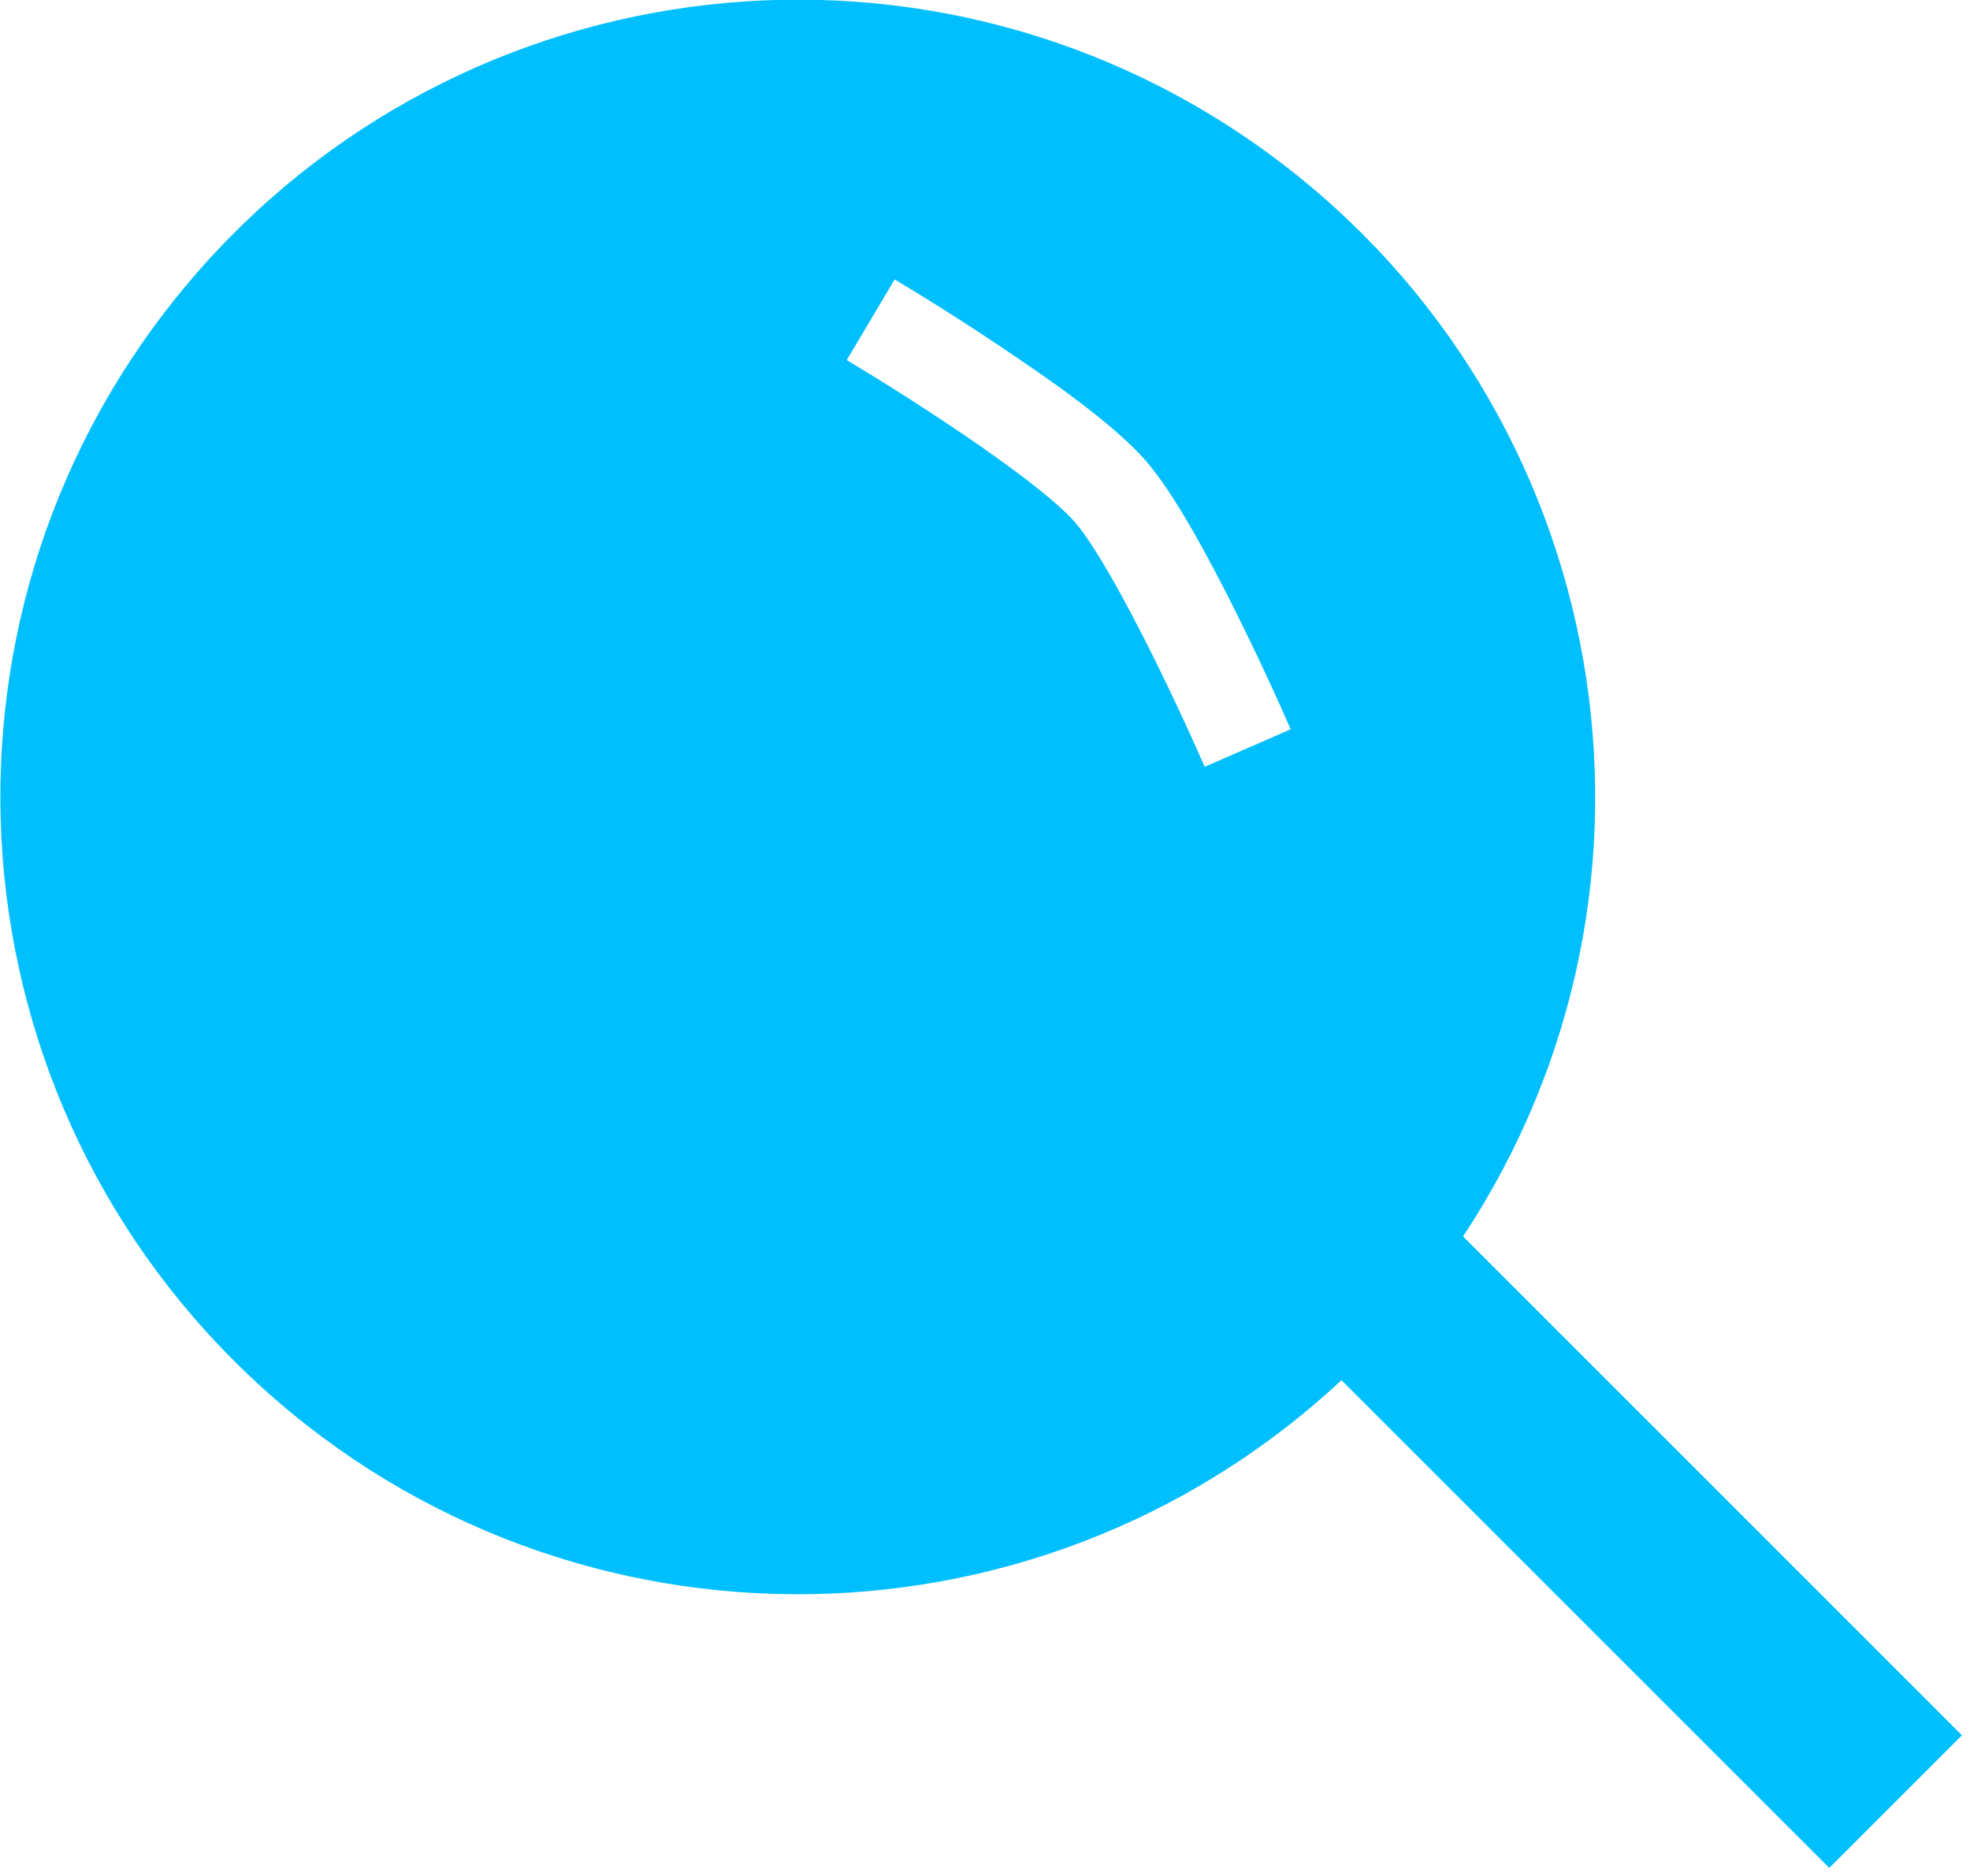
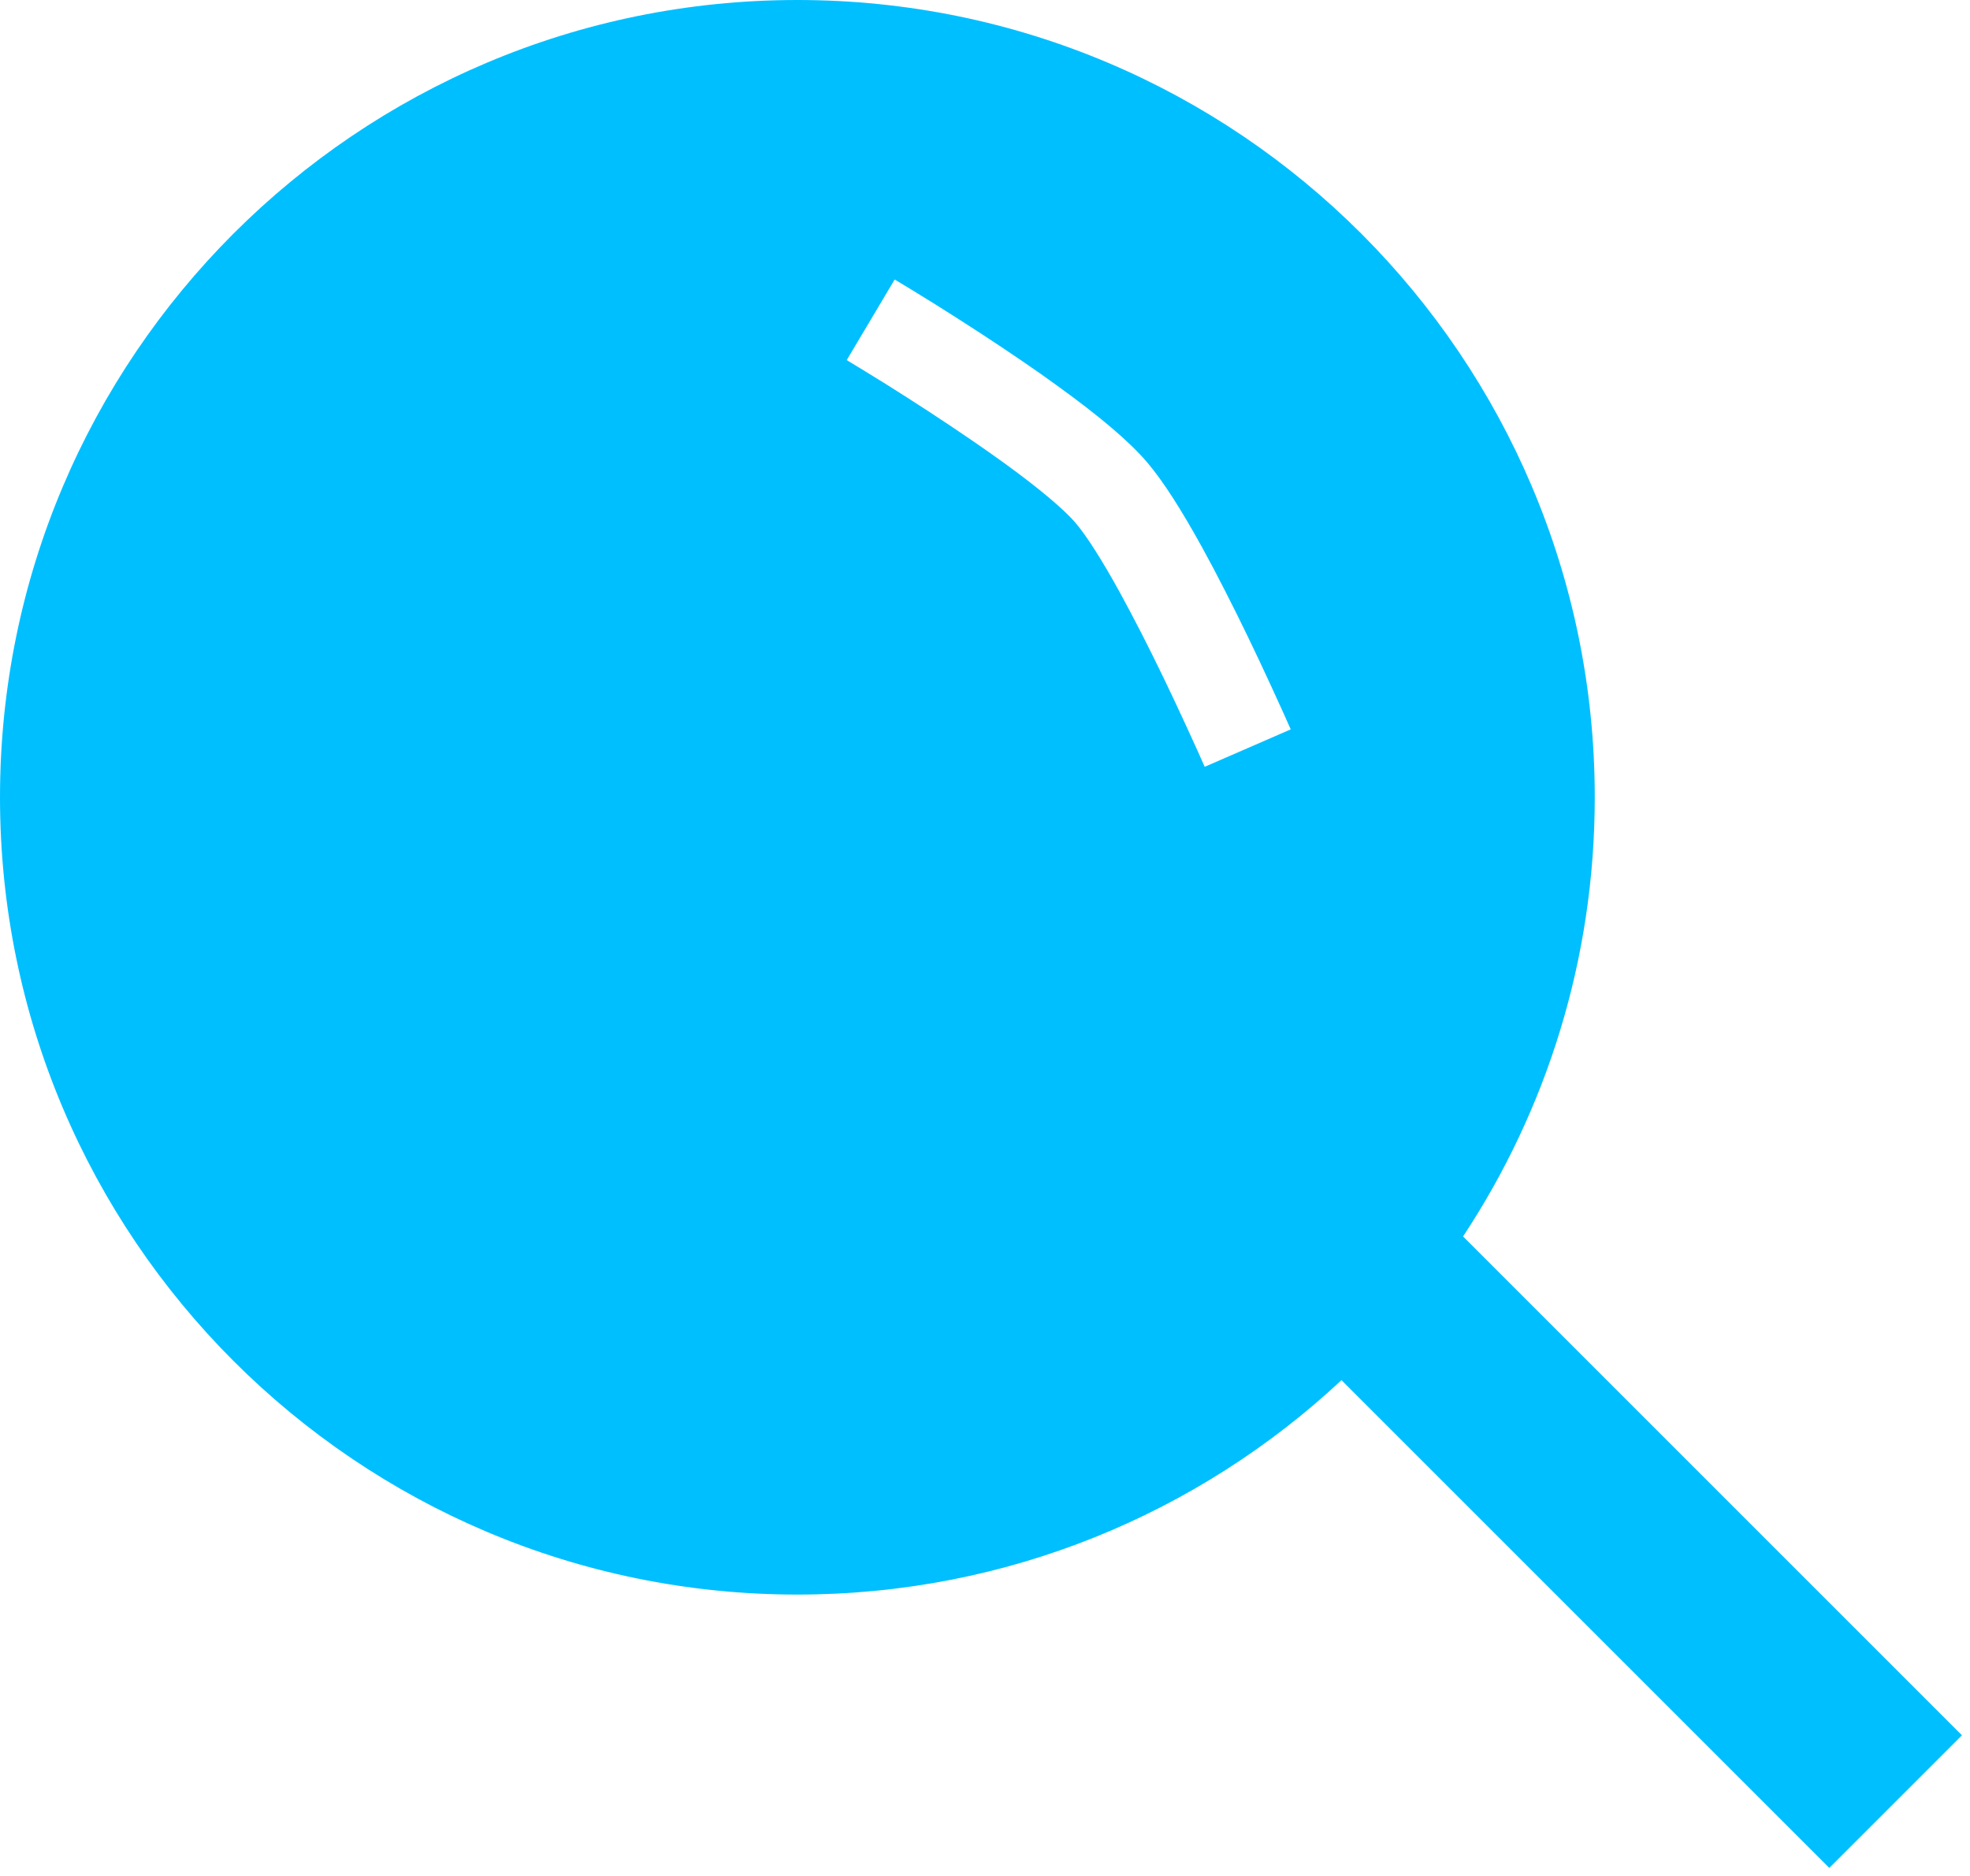
- <svg xmlns="http://www.w3.org/2000/svg" width="21" height="20" viewBox="6701 -669 21 20">
-   <path d="M6715.3-654.286a8.5 8.5 0 1 1 1.296-1.532l5.318 5.318-1.414 1.414-5.2-5.2zm-5.274-10.875a26.105 26.105 0 0 1 1.323.847c.123.085.24.167.349.246.373.27.644.497.77.646.118.139.28.396.47.74.073.133.15.278.229.432a27.294 27.294 0 0 1 .675 1.425l.917-.4a28.284 28.284 0 0 0-.701-1.48 17.038 17.038 0 0 0-.244-.46c-.219-.397-.412-.701-.583-.903-.193-.227-.512-.495-.946-.81a27.073 27.073 0 0 0-1.748-1.143l-.511.86z" fill="#00BFFF" fill-rule="evenodd" />
+ <svg xmlns="http://www.w3.org/2000/svg" width="21px" height="20px" viewBox="6701 -669 21 20" version="1.1">
+   <path d="M6715.3,-654.286 C6713.781,-652.868 6711.742,-652 6709.5,-652 C6704.806,-652 6701,-655.806 6701,-660.5 C6701,-665.194 6704.806,-669 6709.5,-669 C6714.194,-669 6718,-665.194 6718,-660.5 C6718,-658.77 6717.483,-657.161 6716.596,-655.818 L6721.914,-650.5 L6720.5,-649.086 L6715.3,-654.286 Z M6710.026,-665.161 C6710.107,-665.112 6710.252,-665.024 6710.439,-664.908 C6710.75,-664.713 6711.06,-664.511 6711.349,-664.313 C6711.472,-664.229 6711.589,-664.147 6711.698,-664.068 C6712.071,-663.798 6712.342,-663.571 6712.468,-663.422 C6712.586,-663.283 6712.749,-663.026 6712.938,-662.683 C6713.011,-662.549 6713.088,-662.404 6713.167,-662.25 C6713.326,-661.939 6713.487,-661.604 6713.641,-661.269 C6713.734,-661.068 6713.804,-660.912 6713.842,-660.825 L6714.759,-661.224 C6714.718,-661.318 6714.645,-661.48 6714.549,-661.688 C6714.39,-662.034 6714.223,-662.381 6714.057,-662.705 C6713.974,-662.868 6713.893,-663.022 6713.814,-663.165 C6713.595,-663.562 6713.402,-663.866 6713.231,-664.068 C6713.038,-664.295 6712.719,-664.563 6712.285,-664.877 C6712.169,-664.962 6712.045,-665.049 6711.915,-665.138 C6711.613,-665.345 6711.291,-665.554 6710.969,-665.756 C6710.776,-665.876 6710.625,-665.968 6710.537,-666.02 L6710.026,-665.161 Z" id="Combined-Shape" stroke="none" fill="#00BFFF" fill-rule="evenodd" />
</svg>
